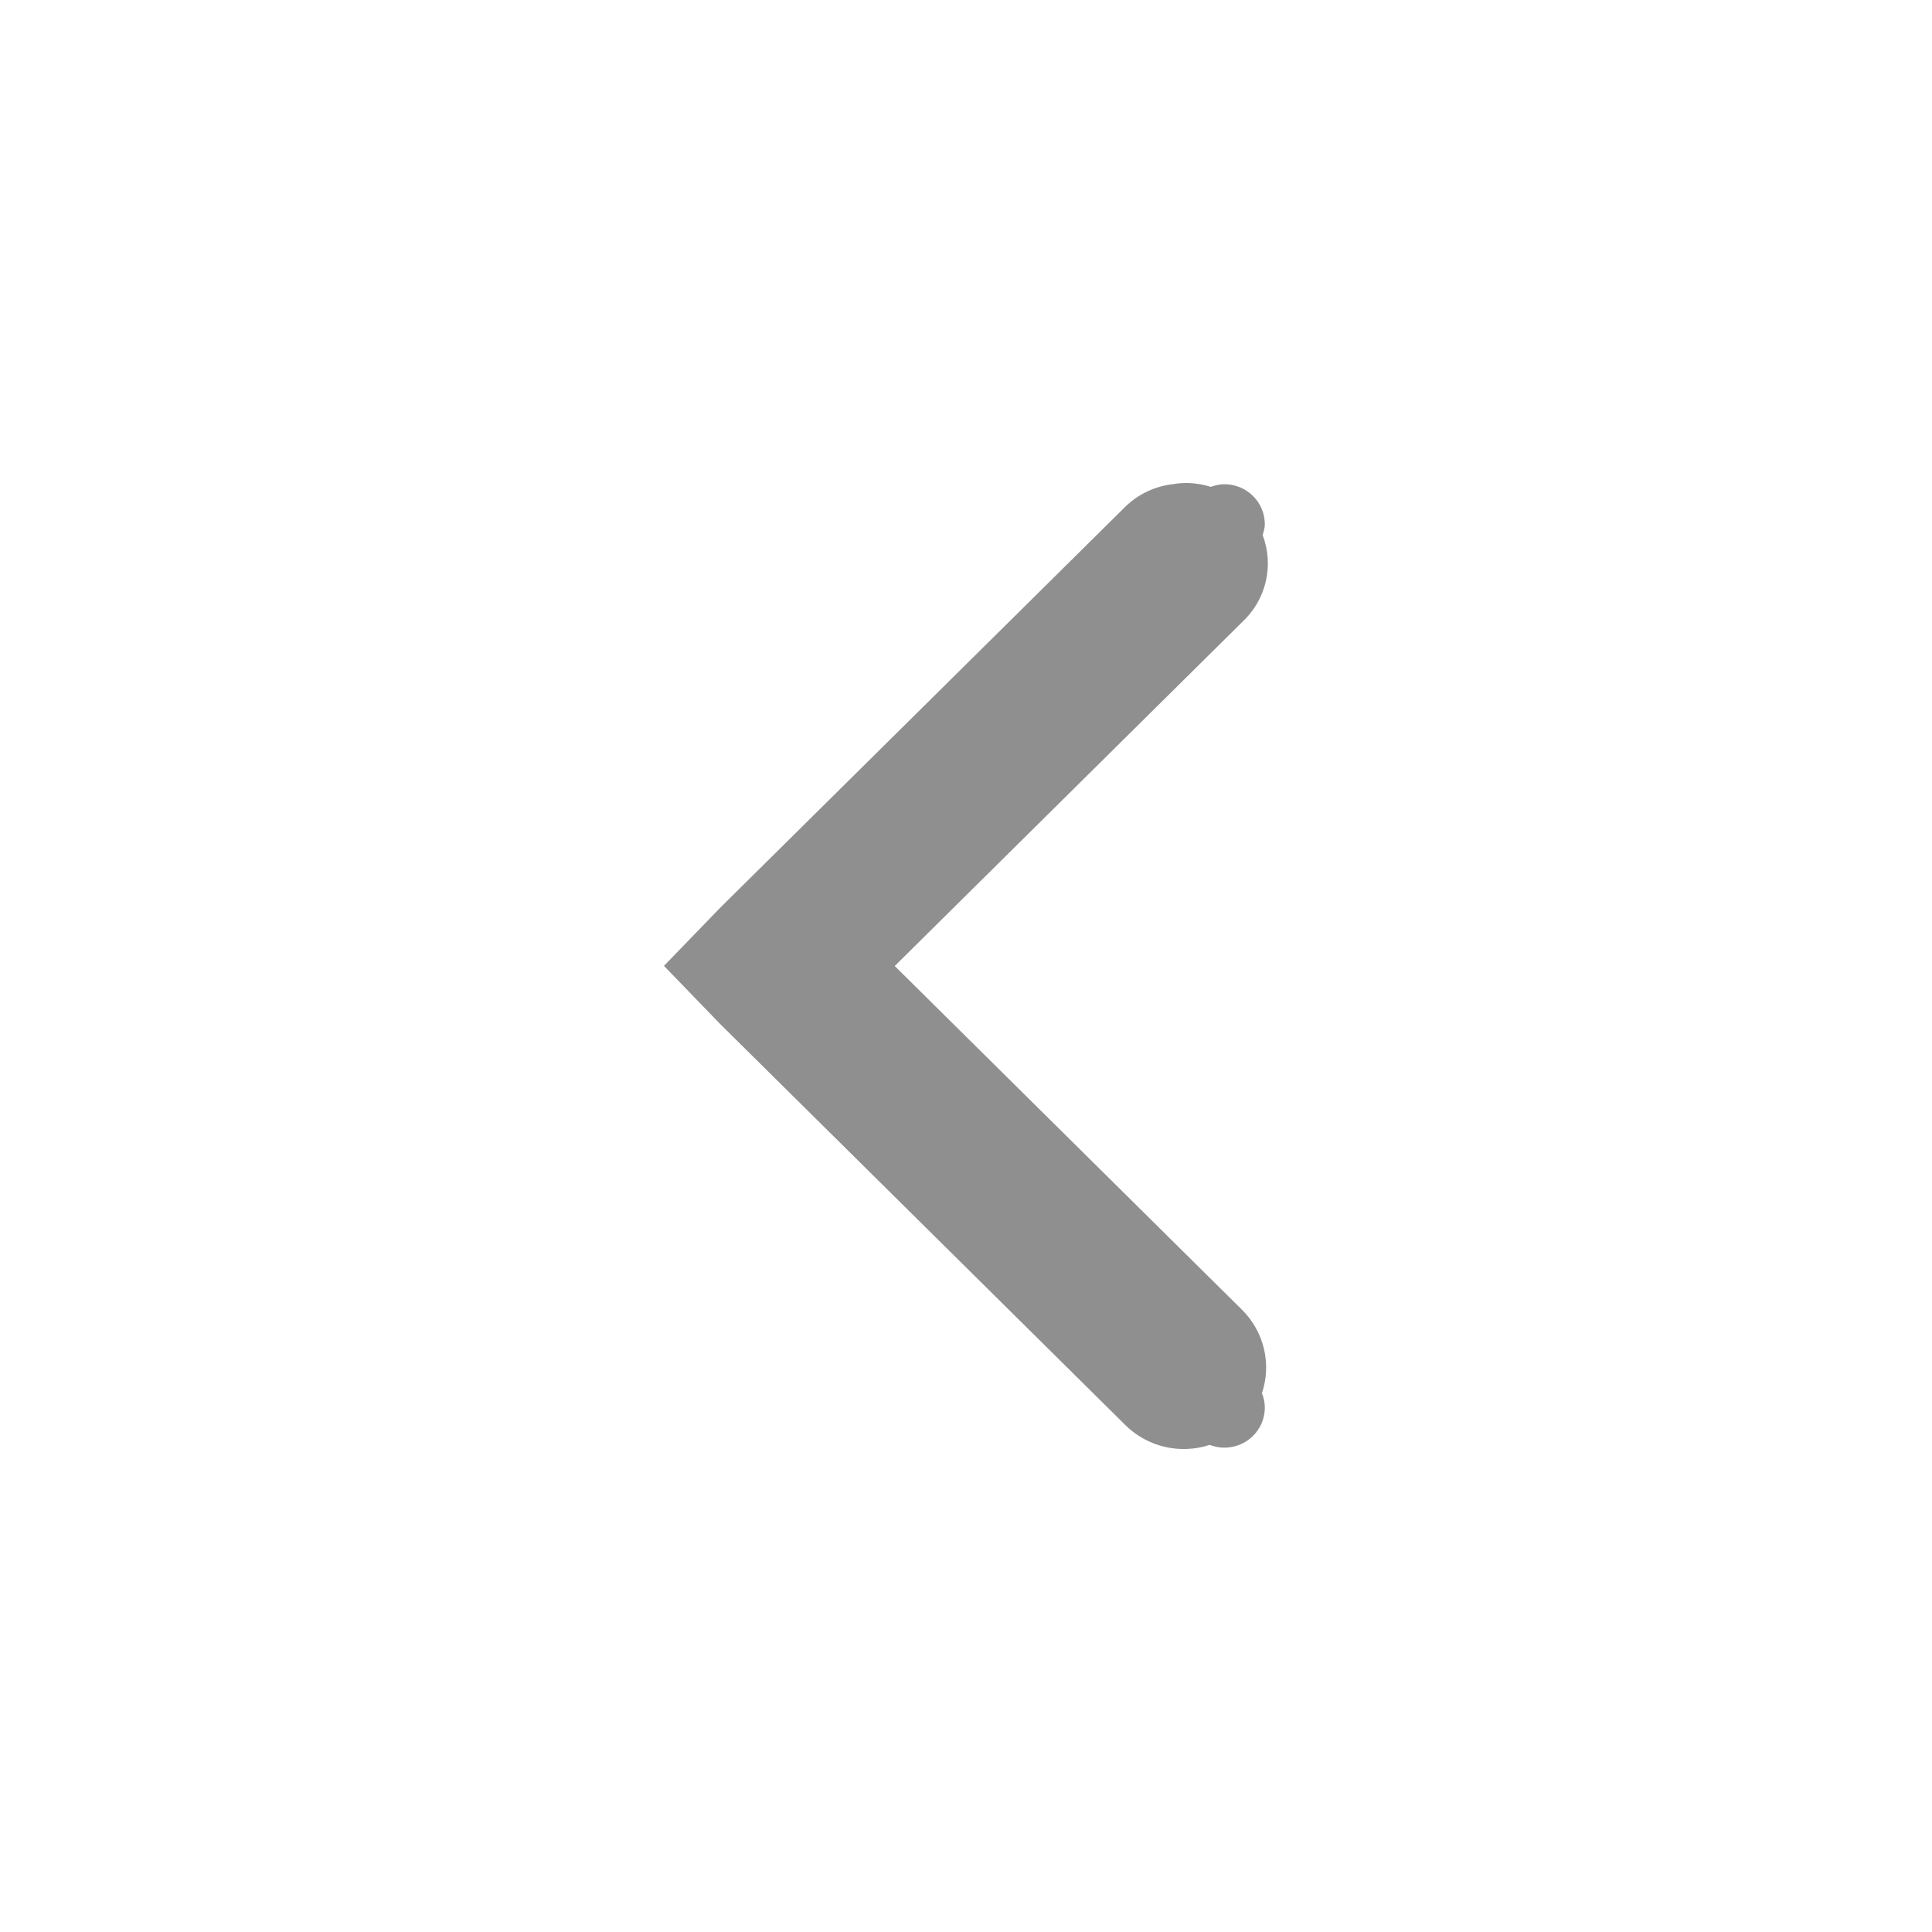
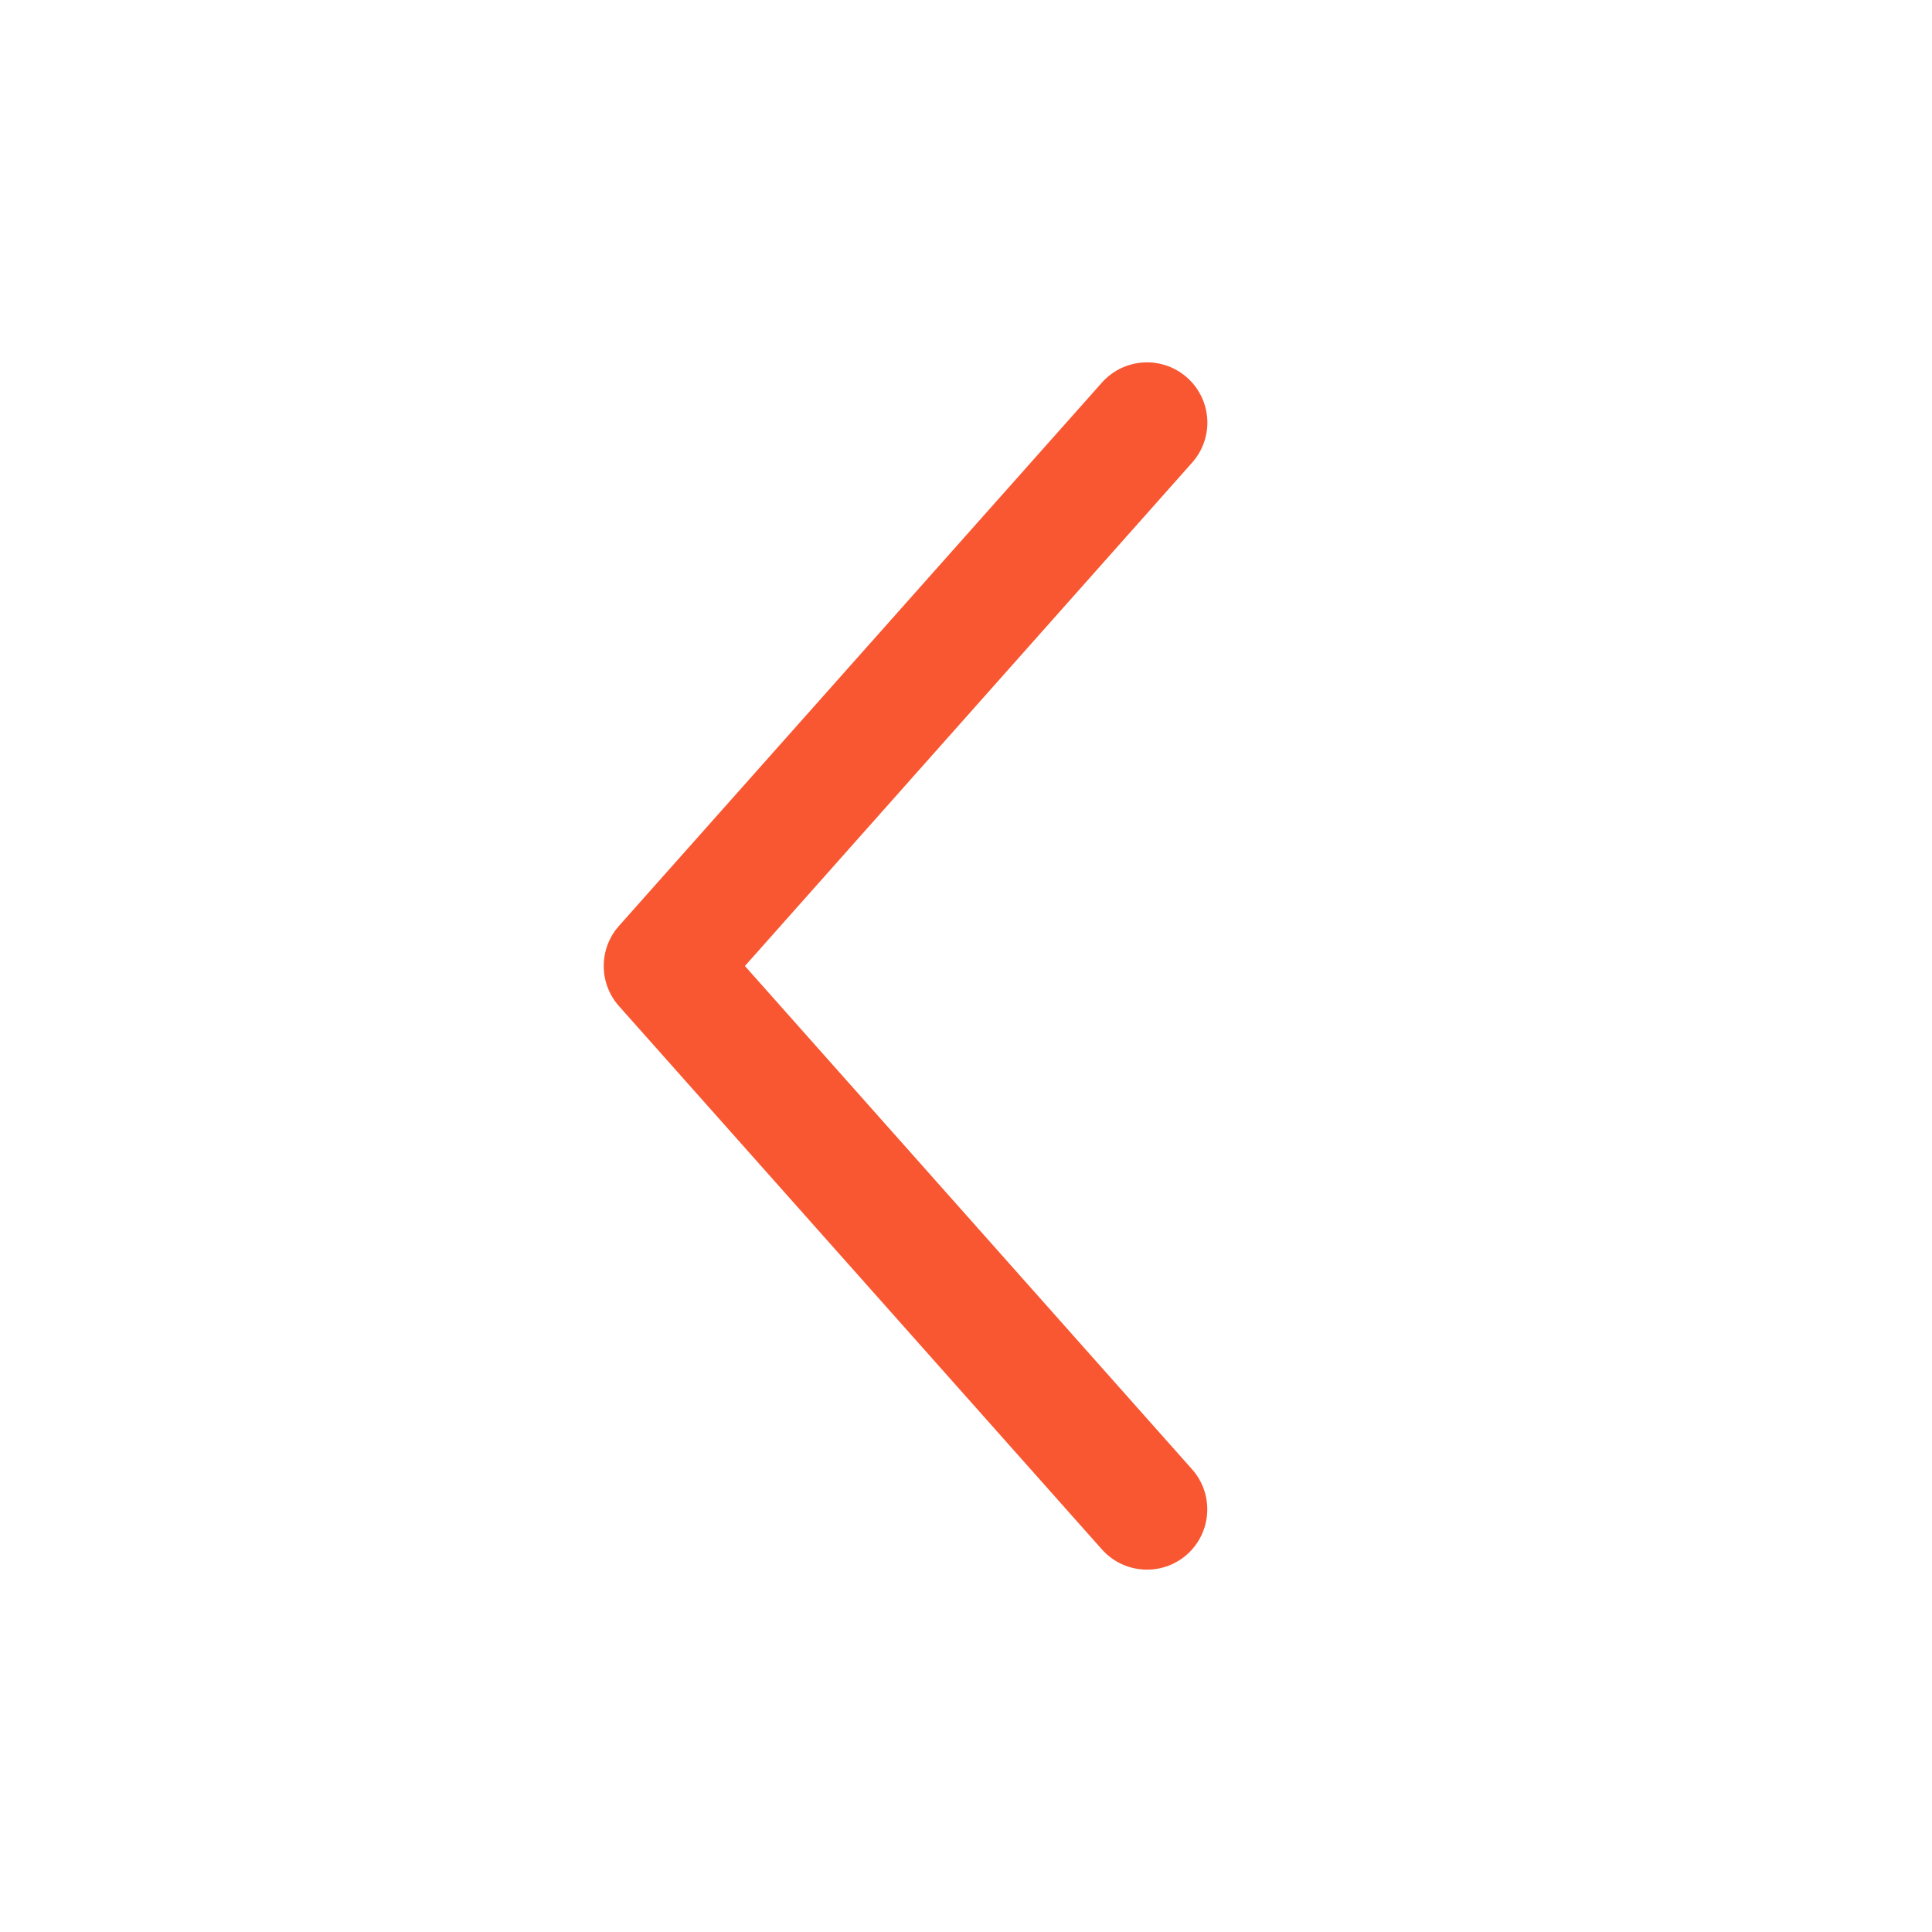
- <svg xmlns="http://www.w3.org/2000/svg" height="16" id="svg7384" version="1.1" width="16">
-   <defs id="defs7386" />
-   <g id="layer9" style="display:inline" transform="translate(-100.0002,-747)" />
-   <g id="layer10" transform="translate(-100.0002,-747)" />
-   <g id="layer11" transform="translate(-100.0002,-747)" />
-   <g id="layer13" transform="translate(-100.0002,-747)" />
-   <g id="layer14" transform="translate(-100.0002,-747)" />
-   <g id="layer15" style="display:inline" transform="translate(-100.0002,-747)" />
-   <g id="g71291" style="display:inline" transform="translate(-100.0002,-747)" />
-   <g id="g4953" style="display:inline" transform="translate(-100.0002,-747)" />
-   <g id="layer12" style="display:inline" transform="translate(-100.0002,-747)">
-     <path style="color:#000000;font-style:normal;font-variant:normal;font-weight:normal;font-stretch:normal;font-size:medium;line-height:normal;font-family:Sans;-inkscape-font-specification:Sans;text-indent:0;text-align:start;text-decoration:none;text-decoration-line:none;letter-spacing:normal;word-spacing:normal;text-transform:none;direction:ltr;block-progression:tb;writing-mode:lr-tb;baseline-shift:baseline;text-anchor:start;display:inline;overflow:visible;visibility:visible;fill:#8f8f8f;fill-opacity:1;stroke:none;stroke-width:2;marker:none;enable-background:accumulate" d="m 109.823,751 a 0.672,0.665 0 0 0 -0.104,0.009 0.672,0.665 0 0 0 -0.399,0.187 l -3.359,3.325 -0.462,0.478 0.462,0.478 3.359,3.325 a 0.683,0.676 0 0 0 0.698,0.164 c 0.037,0.014 0.078,0.023 0.121,0.023 0.186,0 0.336,-0.148 0.336,-0.332 0,-0.042 -0.009,-0.082 -0.024,-0.119 a 0.683,0.676 0 0 0 -0.165,-0.691 l -2.876,-2.847 2.876,-2.847 a 0.672,0.665 0 0 0 0.171,-0.721 c 0.008,-0.029 0.018,-0.058 0.018,-0.09 0,-0.184 -0.15,-0.332 -0.336,-0.332 -0.04,0 -0.076,0.01 -0.112,0.022 A 0.672,0.665 0 0 0 109.823,751 Z" id="path6040" />
-   </g>
+ <svg xmlns="http://www.w3.org/2000/svg" version="1.1" viewBox="0 0 16 16">
+   <path d="m9.999 3.506a0.5 0.5 0 0 0-0.168-0.379 0.5 0.5 0 0 0-0.705 0.041l-4 4.5a0.5 0.5 0 0 0 0 0.664l4 4.5a0.5 0.5 0 0 0 0.705 0.041 0.5 0.5 0 0 0 0.041-0.705l-3.703-4.168 3.703-4.168a0.5 0.5 0 0 0 0.127-0.326z" color="#000000" color-rendering="auto" dominant-baseline="auto" fill="#f85731" image-rendering="auto" shape-rendering="auto" solid-color="#000000" stop-color="#000000" style="font-feature-settings:normal;font-variant-alternates:normal;font-variant-caps:normal;font-variant-east-asian:normal;font-variant-ligatures:normal;font-variant-numeric:normal;font-variant-position:normal;font-variation-settings:normal;inline-size:0;isolation:auto;mix-blend-mode:normal;shape-margin:0;shape-padding:0;text-decoration-color:#000000;text-decoration-line:none;text-decoration-style:solid;text-indent:0;text-orientation:mixed;text-transform:none;white-space:normal" />
</svg>
